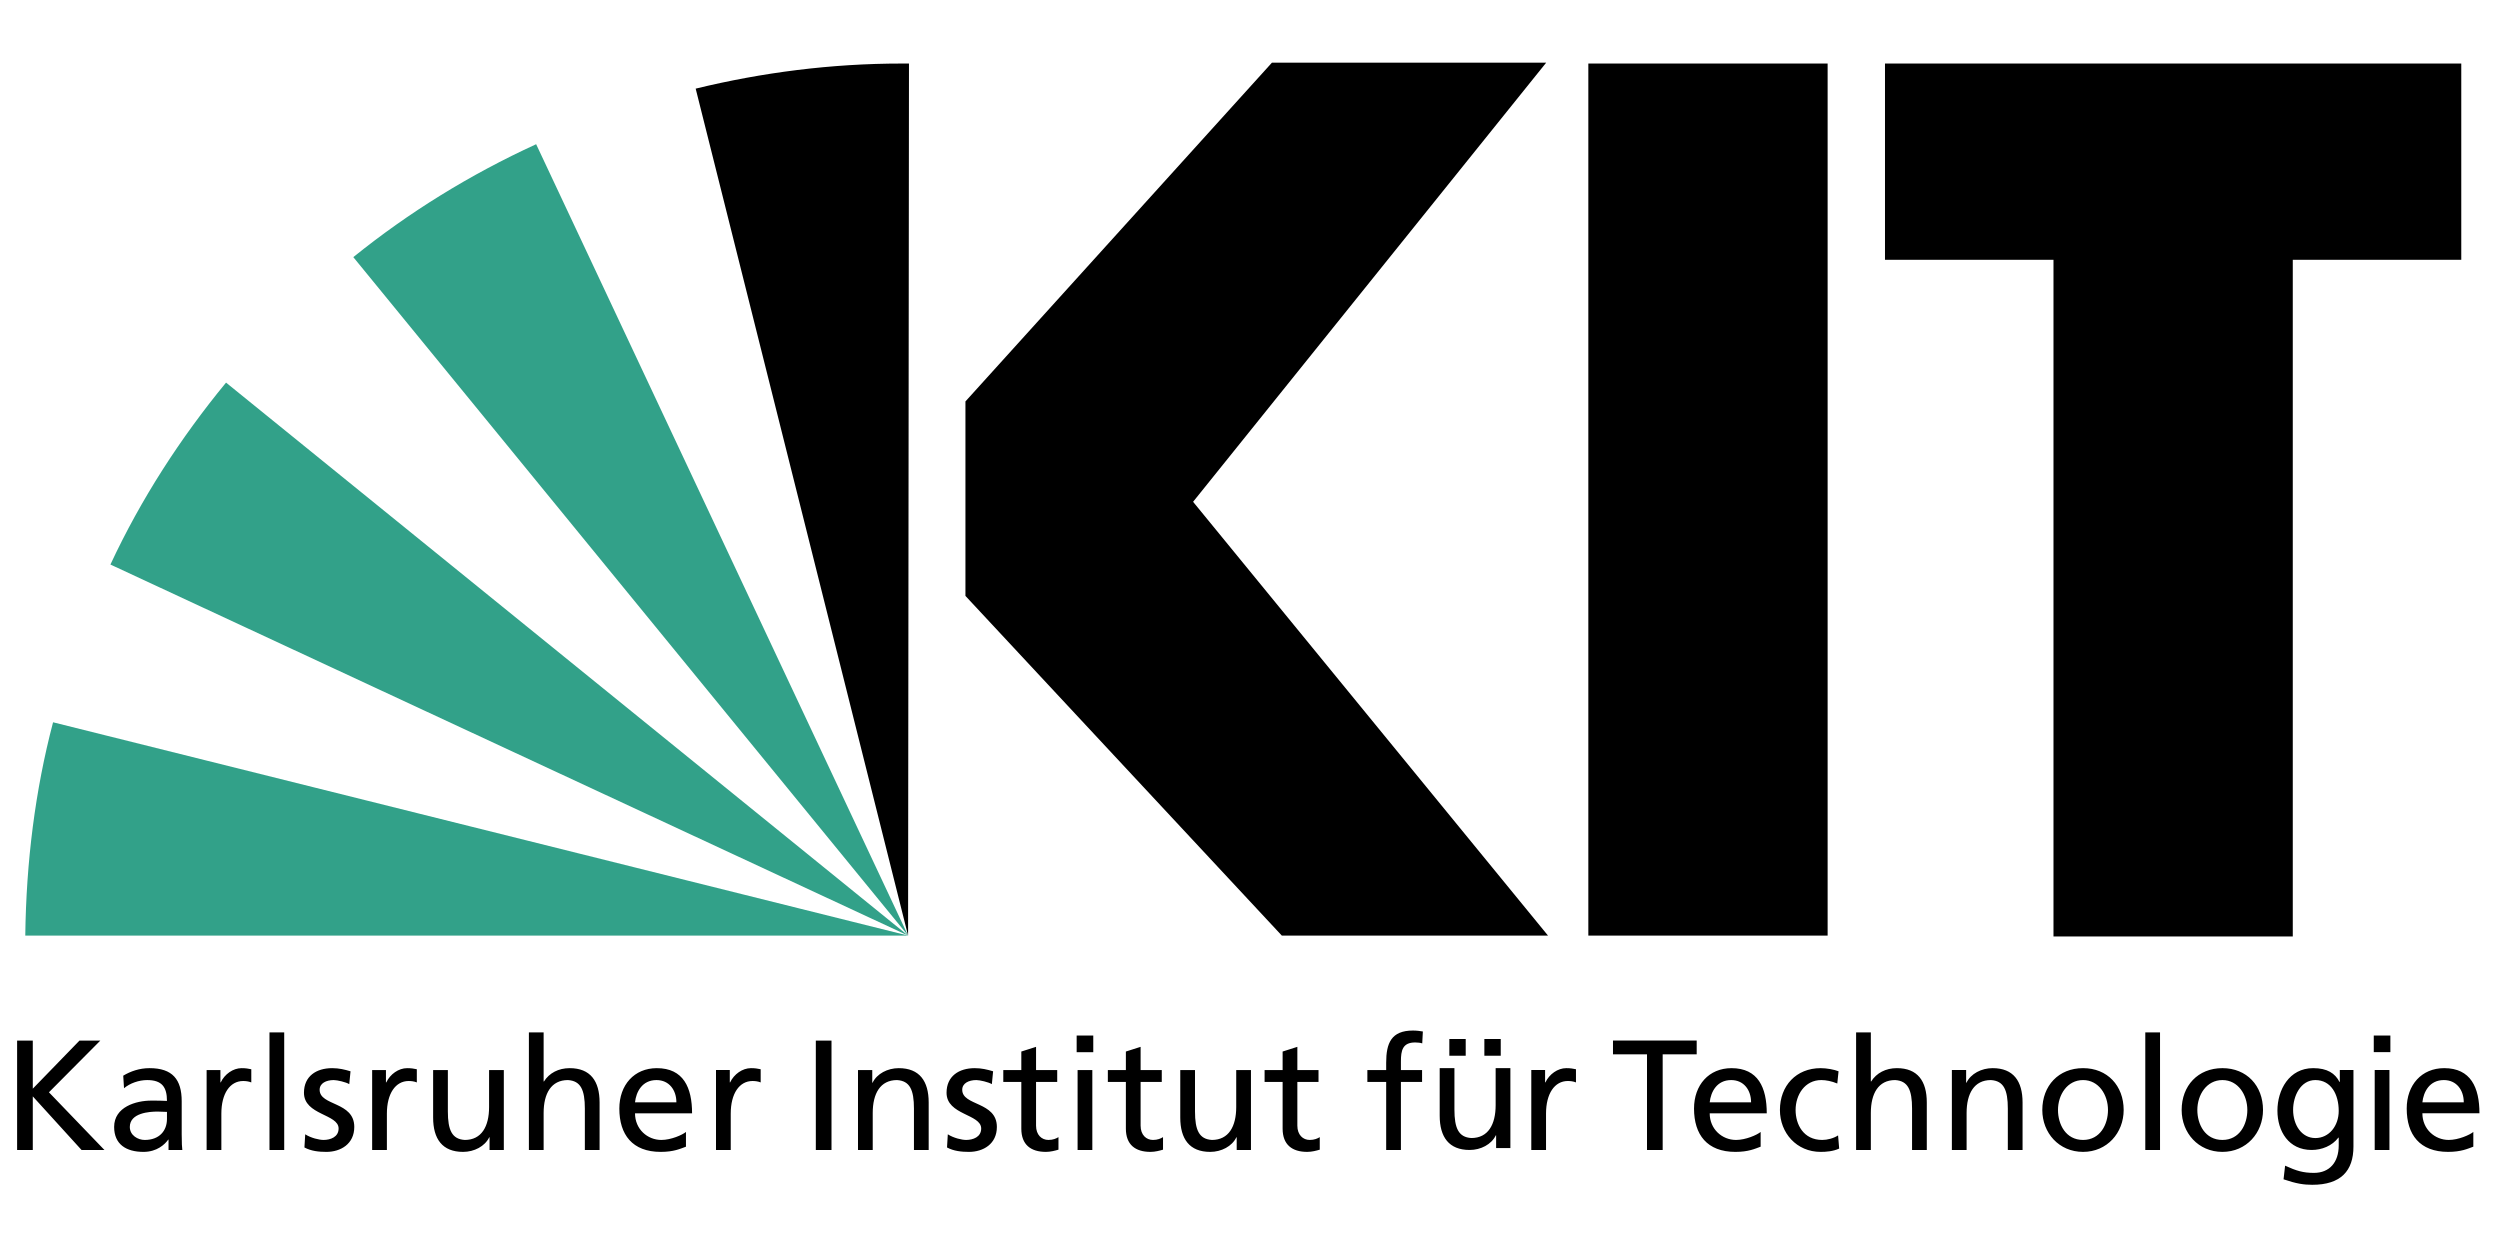
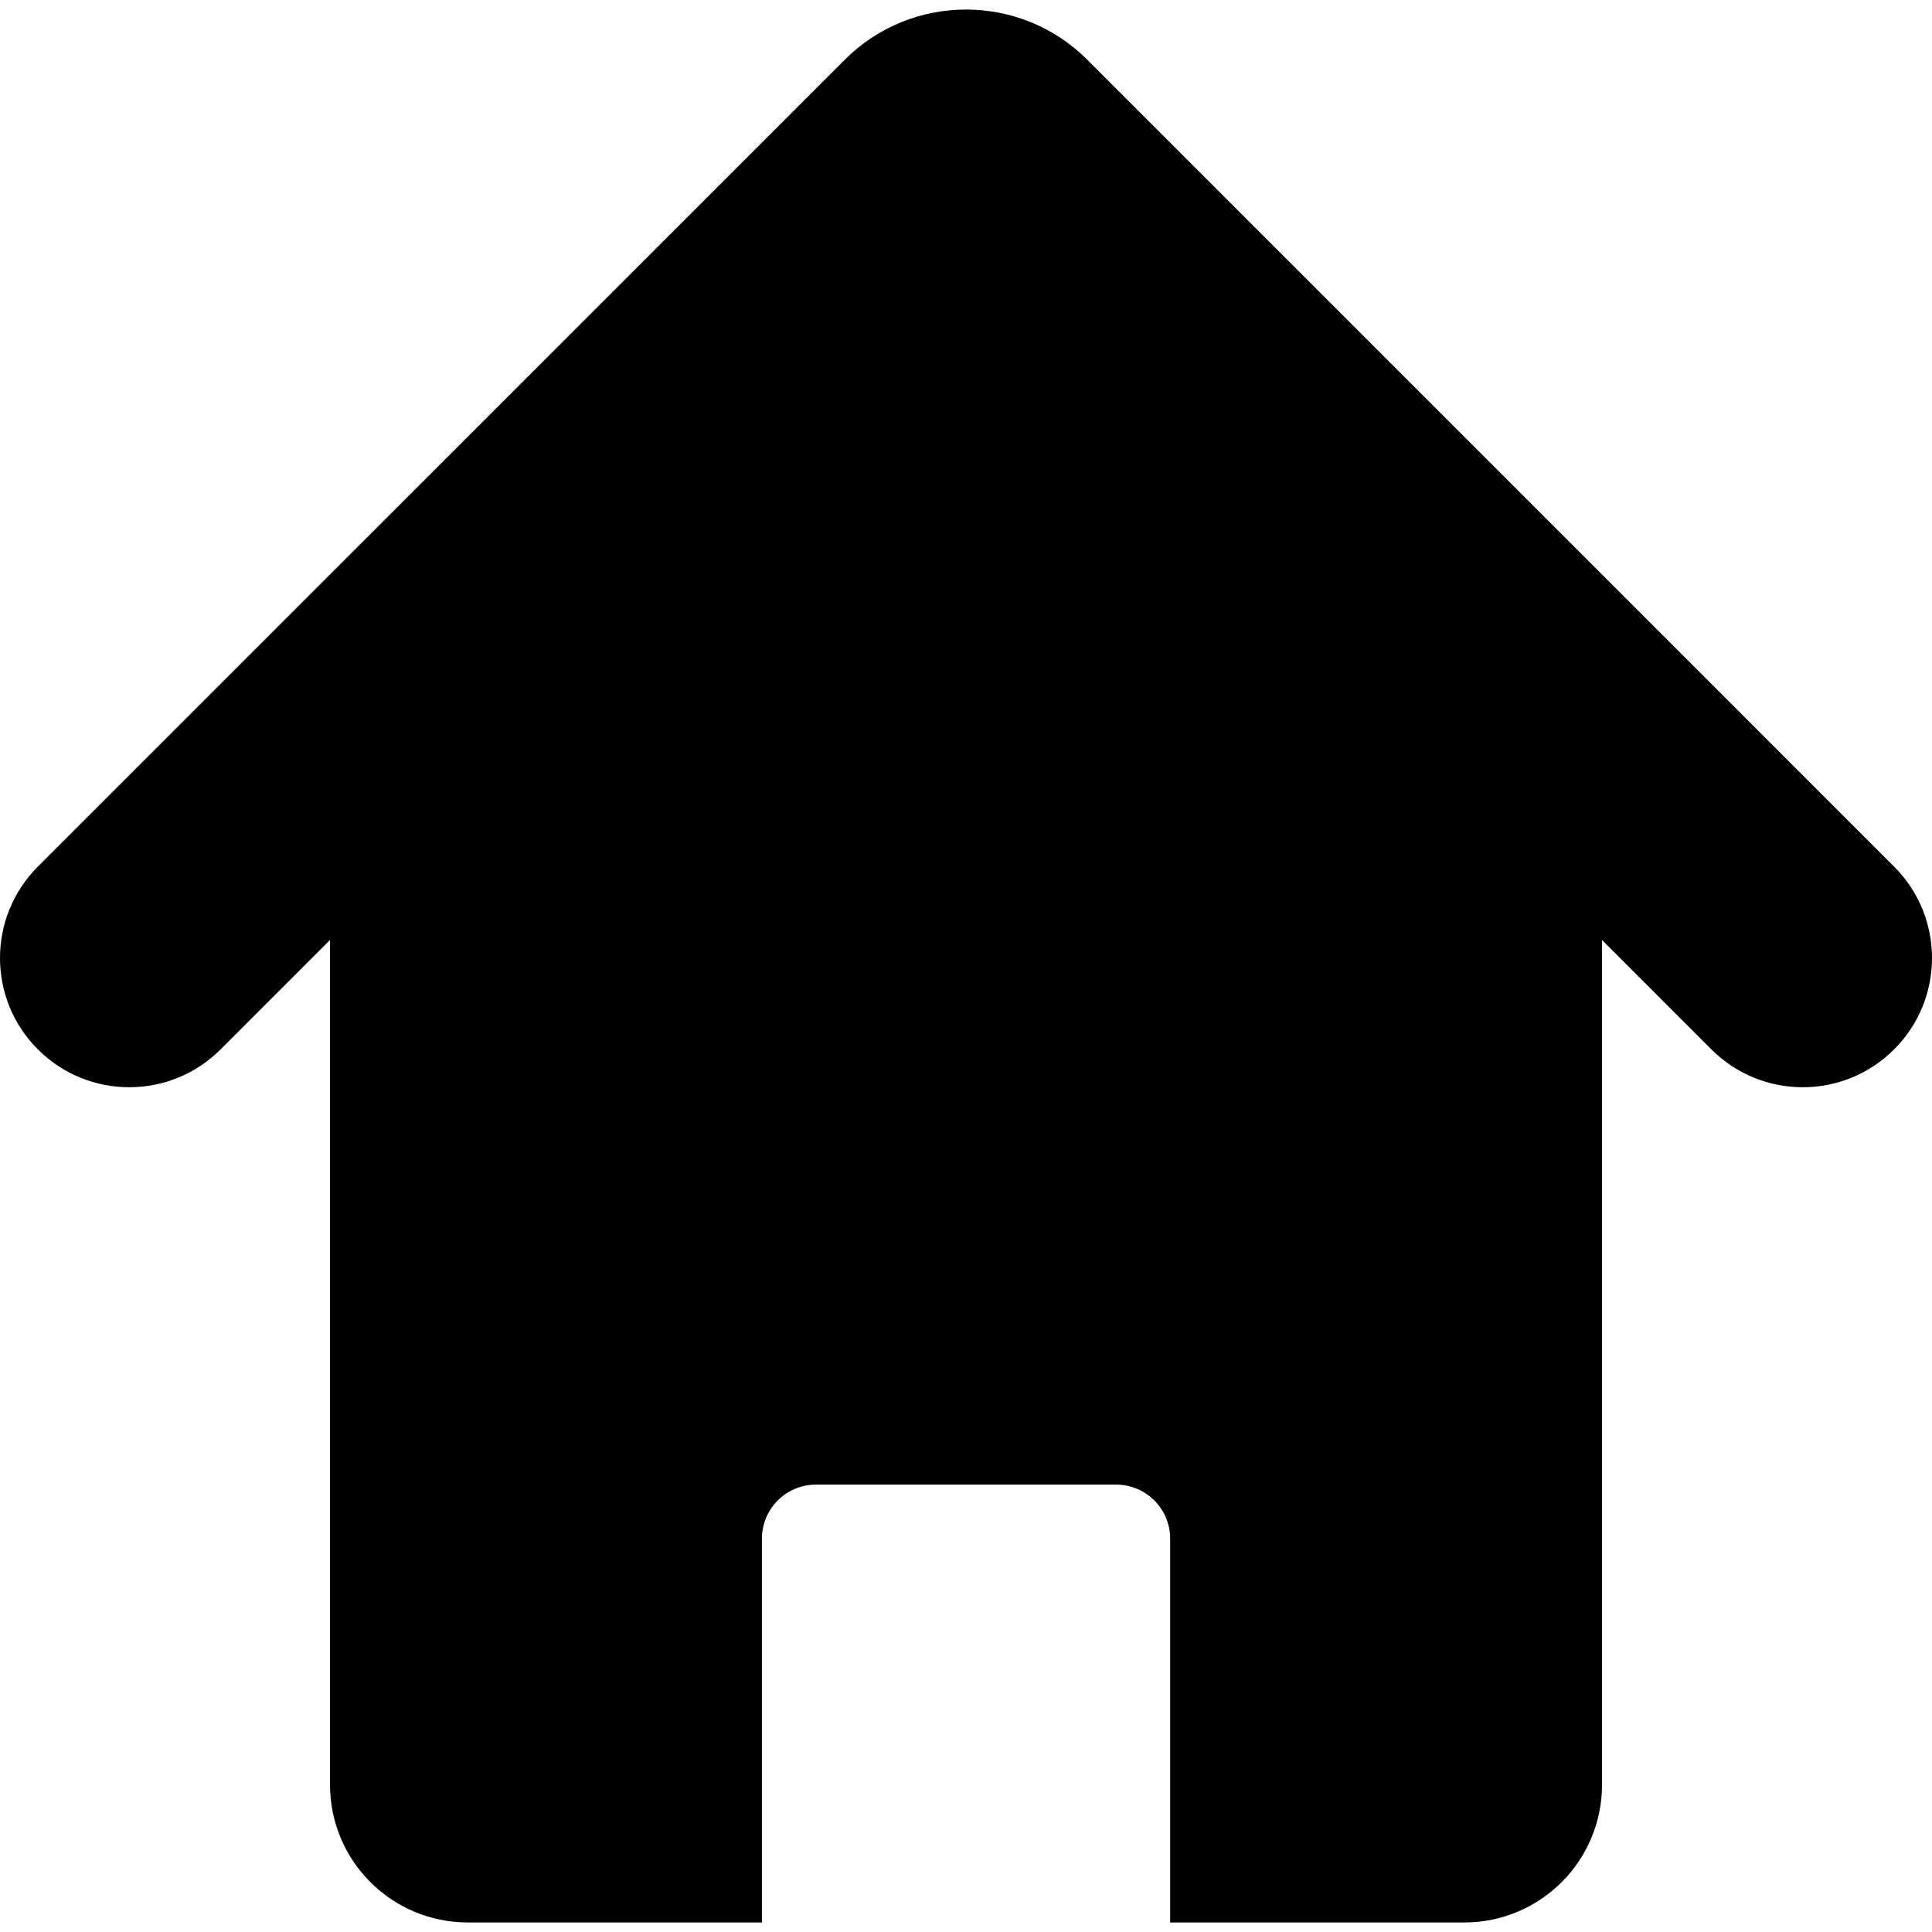
- <svg xmlns="http://www.w3.org/2000/svg" height="500" width="1000" version="1.0">
-   <path d="m984.51,25.416-230.514,0,0,78.511,67.398,0,0,270.666,95.719,0,0-270.666,67.397,0,0-78.511zm-253.458,348.819h-95.719v-348.819h95.719v348.819zm-111.852,0-106.474,0-126.55-135.871,0-77.794,122.606-135.513,109.701,0-141.248,175.665,141.965,173.513z" fill-rule="evenodd" fill="#000" />
-   <path d="m363.233,374.235,0,0,0,0,0,0z" fill-rule="evenodd" fill="#000" />
-   <path d="m363.233,374.235,0,0,0,0,0,0z" fill-rule="evenodd" fill="#000" />
-   <path d="M90.416,153.041c-18.284,22.227-34.057,46.605-46.247,72.775l319.064,148.418-272.817-221.193z" fill-rule="evenodd" fill="#32a189" />
-   <path d="M363.233,374.235,214.456,57.681c-26.529,12.189-50.907,27.246-73.134,45.171l221.91,271.383z" fill-rule="evenodd" fill="#32a189" />
-   <path d="m363.233,374.235,0.358-348.819h-2.868c-28.322,0-55.926,3.585-82.455,10.038l84.964,338.781z" fill-rule="evenodd" fill="#000" />
-   <path d="m363.233,374.235,0,0,0,0,0,0,0,0z" fill-rule="evenodd" fill="#000" />
-   <path d="m363.233,374.235,0,0,0,0,0,0,0,0z" fill-rule="evenodd" fill="#000" />
-   <path d="M21.226,288.912c-7.17,27.246-10.755,55.926-11.113,85.322h353.121l-342.007-85.322z" fill-rule="evenodd" fill="#32a189" />
-   <path fill-rule="nonzero" fill="#000" d="m989.331,452.778c-1.442,1.191-5.956,3.198-9.843,3.198-5.581,0-10.533-4.326-10.533-10.658h22.822c0-10.283-3.449-18.058-14.107-18.058-9.028,0-14.986,6.71-14.986,16.177,0,10.408,5.205,17.315,16.553,17.315,5.266,0,7.837-1.265,10.094-2.08v-5.894zm-20.377-11.849c0.439-4.138,2.821-8.904,8.59-8.904,5.078,0,7.962,4.012,7.962,8.904h-16.552zm-19.072,19.059,5.893,0,0-31.976-5.893,0,0,31.976zm6.27-45.769-6.646,0,0,6.646,6.646,0,0-6.646zm-376.419,1.388,6.551,0,0,6.677-6.551,0zm14.013,0,6.551,0,0,6.677-6.551,0zm18.771,44.381,5.894,0,0-14.546c0-8.024,3.449-13.041,8.715-13.041,1.004,0,2.195,0.125,3.261,0.564v-5.266c-1.254-0.251-2.133-0.44-3.887-0.44-3.386,0-6.772,2.384-8.34,5.706h-0.125v-4.954h-5.517v31.976zm-8.364-32.74-5.894,0,0,14.797c0,7.775-3.009,13.167-9.718,13.167-5.141-0.314-6.771-3.95-6.771-11.411v-16.553h-5.894v18.998c0,8.589,3.699,13.742,11.976,13.742,4.451,0,8.715-2.205,10.471-5.842h0.125v5.079h5.705v-31.976zm-317.754,32.74,5.894,0,0-14.546c0-8.024,3.449-13.041,8.715-13.041,1.004,0,2.195,0.125,3.261,0.564v-5.266c-1.254-0.251-2.133-0.44-3.887-0.44-3.386,0-6.772,2.384-8.34,5.706h-0.125v-4.954h-5.517v31.976zm654.981-31.976-5.455,0,0,4.766-0.125,0c-1.755-3.449-4.89-5.519-10.533-5.519-9.656,0-14.296,8.778-14.296,16.992,0,8.276,4.515,15.737,13.67,15.737,4.075,0,8.213-1.63,10.721-4.952h0.125v3.135c0,6.782-3.699,10.983-9.906,10.983-4.326,0-7.022-0.816-11.537-2.885l-0.626,5.455c5.141,1.756,8.087,2.195,11.473,2.195,11.474,0,16.489-5.581,16.489-15.309v-30.598zm-15.236,27.212c-5.517,0-8.902-5.266-8.902-11.286,0-5.455,2.946-11.912,8.902-11.912,6.27,0,9.342,5.705,9.342,12.351,0,5.957-3.824,10.847-9.342,10.847zm-53.481-11.223c0,9.155,6.646,16.752,16.302,16.752,9.594,0,16.239-7.597,16.239-16.752,0-9.718-6.521-16.741-16.239-16.741-9.781,0-16.302,7.022-16.302,16.741zm6.271,0c0-6.081,3.698-11.975,10.031-11.975,6.27,0,9.97,5.894,9.97,11.975,0,5.706-3.073,11.976-9.97,11.976-6.96,0-10.031-6.27-10.031-11.976zm-20.817,15.988,5.894,0,0-47.023-5.894,0,0,47.023zm-41.193-15.988c0,9.155,6.646,16.752,16.302,16.752,9.593,0,16.239-7.597,16.239-16.752,0-9.718-6.521-16.741-16.239-16.741-9.781,0-16.302,7.022-16.302,16.741zm6.271,0c0-6.081,3.698-11.975,10.031-11.975,6.27,0,9.97,5.894,9.97,11.975,0,5.706-3.072,11.976-9.97,11.976-6.96,0-10.031-6.27-10.031-11.976zm-42.447,15.988,5.894,0,0-14.797c0-7.773,3.01-13.166,9.718-13.166,5.141,0.313,6.771,3.95,6.771,11.411v16.552h5.894v-18.997c0-8.59-3.699-13.732-11.974-13.732-4.452,0-8.716,2.195-10.471,5.831h-0.125v-5.079h-5.706v31.976zm-38.308,0,5.894,0,0-14.797c0-7.773,3.01-13.166,9.718-13.166,5.141,0.313,6.771,3.95,6.771,11.411v16.552h5.894v-18.997c0-8.59-3.699-13.732-11.975-13.732-4.452,0-8.151,1.944-10.283,5.33h-0.125v-19.624h-5.894v47.023zm-7.022-31.473c-1.692-0.69-4.765-1.255-7.147-1.255-9.781,0-16.302,7.022-16.302,16.741,0,9.155,6.646,16.752,16.302,16.752,2.131,0,4.954-0.189,7.399-1.327l-0.439-5.266c-1.819,1.191-4.326,1.817-6.332,1.817-7.587,0-10.66-6.27-10.66-11.976,0-6.081,3.7-11.975,10.283-11.975,1.88,0,4.137,0.439,6.395,1.379l0.501-4.889zm-31.161,24.264c-1.442,1.191-5.956,3.198-9.843,3.198-5.581,0-10.534-4.326-10.534-10.658h22.822c0-10.283-3.449-18.058-14.107-18.058-9.028,0-14.986,6.71-14.986,16.177,0,10.408,5.205,17.315,16.553,17.315,5.266,0,7.837-1.265,10.094-2.08v-5.894zm-20.377-11.849c0.439-4.138,2.821-8.904,8.59-8.904,5.078,0,7.962,4.012,7.962,8.904h-16.552zm-25.08,19.059,6.27,0,0-38.246,13.606,0,0-5.517-33.481,0,0,5.517,13.606,0,0,38.246zm-104.328,0,5.894,0,0-27.21,8.464,0,0-4.766-8.464,0,0-3.447c0-4.328,0.626-7.587,5.704-7.587,1.004,0,2.133,0.125,2.823,0.376l0.25-4.764c-1.191-0.189-2.445-0.376-3.95-0.376-8.714,0-10.721,5.079-10.721,12.853v2.946h-7.525v4.766h7.525v27.21zm-27.065-31.976-8.465,0,0-9.278-5.894,1.88,0,7.398-7.211,0,0,4.766,7.211,0,0,18.684c0,6.395,3.761,9.289,9.843,9.289,1.881,0,3.699-0.501,5.016-0.888v-5.016c-0.877,0.565-2.195,1.129-4.014,1.129-2.695,0-4.952-2.006-4.952-5.705v-17.493h8.465v-4.766zm-27.024,0-5.894,0,0,14.797c0,7.775-3.009,13.167-9.718,13.167-5.141-0.314-6.771-3.95-6.771-11.411v-16.553h-5.894v18.998c0,8.589,3.699,13.742,11.976,13.742,4.451,0,8.715-2.205,10.471-5.842h0.125v5.079h5.705v-31.976zm-35.675,0-8.465,0,0-9.278-5.893,1.88,0,7.398-7.211,0,0,4.766,7.211,0,0,18.684c0,6.395,3.761,9.289,9.843,9.289,1.881,0,3.699-0.501,5.016-0.888v-5.016c-0.877,0.565-2.195,1.129-4.014,1.129-2.695,0-4.952-2.006-4.952-5.705v-17.493h8.465v-4.766zm-33.67,31.976,5.893,0,0-31.976-5.893,0,0,31.976zm6.27-45.769-6.646,0,0,6.646,6.646,0,0-6.646zm-14.421,13.793-8.465,0,0-9.278-5.894,1.88,0,7.398-7.211,0,0,4.766,7.211,0,0,18.684c0,6.395,3.761,9.289,9.843,9.289,1.881,0,3.699-0.501,5.016-0.888v-5.016c-0.877,0.565-2.195,1.129-4.014,1.129-2.695,0-4.952-2.006-4.952-5.705v-17.493h8.465v-4.766zm-44.078,30.974c2.696,1.452,5.769,1.766,8.777,1.766,5.706,0,11.161-3.146,11.161-9.979,0-10.22-13.855-8.34-13.855-14.86,0-2.634,2.632-3.887,5.642-3.887,1.38,0,4.891,0.815,6.207,1.63l0.501-5.141c-2.32-0.69-4.576-1.255-7.336-1.255-6.332,0-11.286,3.199-11.286,9.845,0,8.966,13.857,8.463,13.857,14.294,0,3.449-3.322,4.577-6.019,4.577-1.694,0-5.016-0.753-7.336-2.258l-0.314,5.267zm-35.612,1.003,5.894,0,0-14.797c0-7.773,3.01-13.166,9.718-13.166,5.141,0.313,6.771,3.95,6.771,11.411v16.552h5.894v-18.997c0-8.59-3.699-13.732-11.974-13.732-4.452,0-8.716,2.195-10.471,5.831h-0.125v-5.079h-5.706v31.976zm-16.867,0,6.27,0,0-43.763-6.27,0,0,43.763zm-51.948-7.21c-1.443,1.191-5.956,3.198-9.843,3.198-5.581,0-10.533-4.326-10.533-10.658h22.822c0-10.283-3.449-18.058-14.107-18.058-9.028,0-14.986,6.71-14.986,16.177,0,10.408,5.205,17.315,16.553,17.315,5.266,0,7.837-1.265,10.095-2.08v-5.894zm-20.377-11.849c0.439-4.138,2.821-8.904,8.59-8.904,5.079,0,7.962,4.012,7.962,8.904h-16.552zm-42.447,19.059,5.893,0,0-14.797c0-7.773,3.01-13.166,9.718-13.166,5.141,0.313,6.771,3.95,6.771,11.411v16.552h5.894v-18.997c0-8.59-3.699-13.732-11.975-13.732-4.452,0-8.151,1.944-10.283,5.33h-0.125v-19.624h-5.893v47.023zm-10.032-31.976-5.893,0,0,14.797c0,7.775-3.009,13.167-9.718,13.167-5.141-0.314-6.771-3.95-6.771-11.411v-16.553h-5.893v18.998c0,8.589,3.699,13.742,11.976,13.742,4.451,0,8.714-2.205,10.471-5.842h0.125v5.079h5.705v-31.976zm-52.666,31.976,5.894,0,0-14.546c0-8.024,3.449-13.041,8.715-13.041,1.004,0,2.195,0.125,3.261,0.564v-5.266c-1.254-0.251-2.133-0.44-3.887-0.44-3.386,0-6.772,2.384-8.34,5.706h-0.125v-4.954h-5.517v31.976zm-27.086-1.003c2.696,1.452,5.769,1.766,8.777,1.766,5.706,0,11.161-3.146,11.161-9.979,0-10.22-13.856-8.34-13.856-14.86,0-2.634,2.632-3.887,5.642-3.887,1.38,0,4.891,0.815,6.207,1.63l0.501-5.141c-2.32-0.69-4.576-1.255-7.336-1.255-6.332,0-11.286,3.199-11.286,9.845,0,8.966,13.857,8.463,13.857,14.294,0,3.449-3.322,4.577-6.019,4.577-1.694,0-5.016-0.753-7.336-2.258l-0.314,5.267zm-13.982,1.003,5.893,0,0-47.023-5.893,0,0,47.023zm-25.143,0,5.894,0,0-14.546c0-8.024,3.449-13.041,8.714-13.041,1.004,0,2.195,0.125,3.261,0.564v-5.266c-1.254-0.251-2.132-0.44-3.887-0.44-3.386,0-6.772,2.384-8.34,5.706h-0.125v-4.954h-5.517v31.976zm-33.042-24.703c2.382-2.006,5.956-3.26,9.278-3.26,5.895,0,7.901,2.821,7.901,8.339-2.32-0.125-3.95-0.125-6.27-0.125-6.082,0-14.861,2.507-14.861,10.533,0,6.96,4.829,9.979,11.726,9.979,5.391,0,8.526-2.957,9.906-4.901h0.125v4.137h5.517c-0.125-0.94-0.25-2.632-0.25-6.27v-13.229c0-8.715-3.7-13.23-12.853-13.23-4.076,0-7.587,1.255-10.533,3.01l0.314,5.016zm17.179,12.29c0,4.765-3.072,8.401-8.903,8.401-2.696,0-5.956-1.817-5.956-5.203,0-5.644,7.9-6.145,11.097-6.145,1.254,0,2.507,0.125,3.762,0.125v2.823zm-59.94,12.413,6.27,0,0-21.443,19.499,21.443,9.155,0-22.195-23.073,20.565-20.69-8.34,0-18.684,19.249,0-19.249-6.27,0,0,43.763z" />
+ <svg xmlns="http://www.w3.org/2000/svg" fill="#000000" height="800px" width="800px" version="1.1" id="Capa_1" viewBox="0 0 491.398 491.398" xml:space="preserve">
+   <g>
+     <g id="Icons_19_">
+       <path d="M481.765,220.422L276.474,15.123c-16.967-16.918-44.557-16.942-61.559,0.023L9.626,220.422    c-12.835,12.833-12.835,33.65,0,46.483c12.843,12.842,33.646,12.842,46.487,0l27.828-27.832v214.872    c0,19.343,15.682,35.024,35.027,35.024h74.826v-97.62c0-7.584,6.146-13.741,13.743-13.741h76.352    c7.59,0,13.739,6.157,13.739,13.741v97.621h74.813c19.346,0,35.027-15.681,35.027-35.024V239.091l27.812,27.815    c6.425,6.421,14.833,9.63,23.243,9.63c8.408,0,16.819-3.209,23.242-9.63C494.609,254.072,494.609,233.256,481.765,220.422z" />
+     </g>
+   </g>
</svg>
